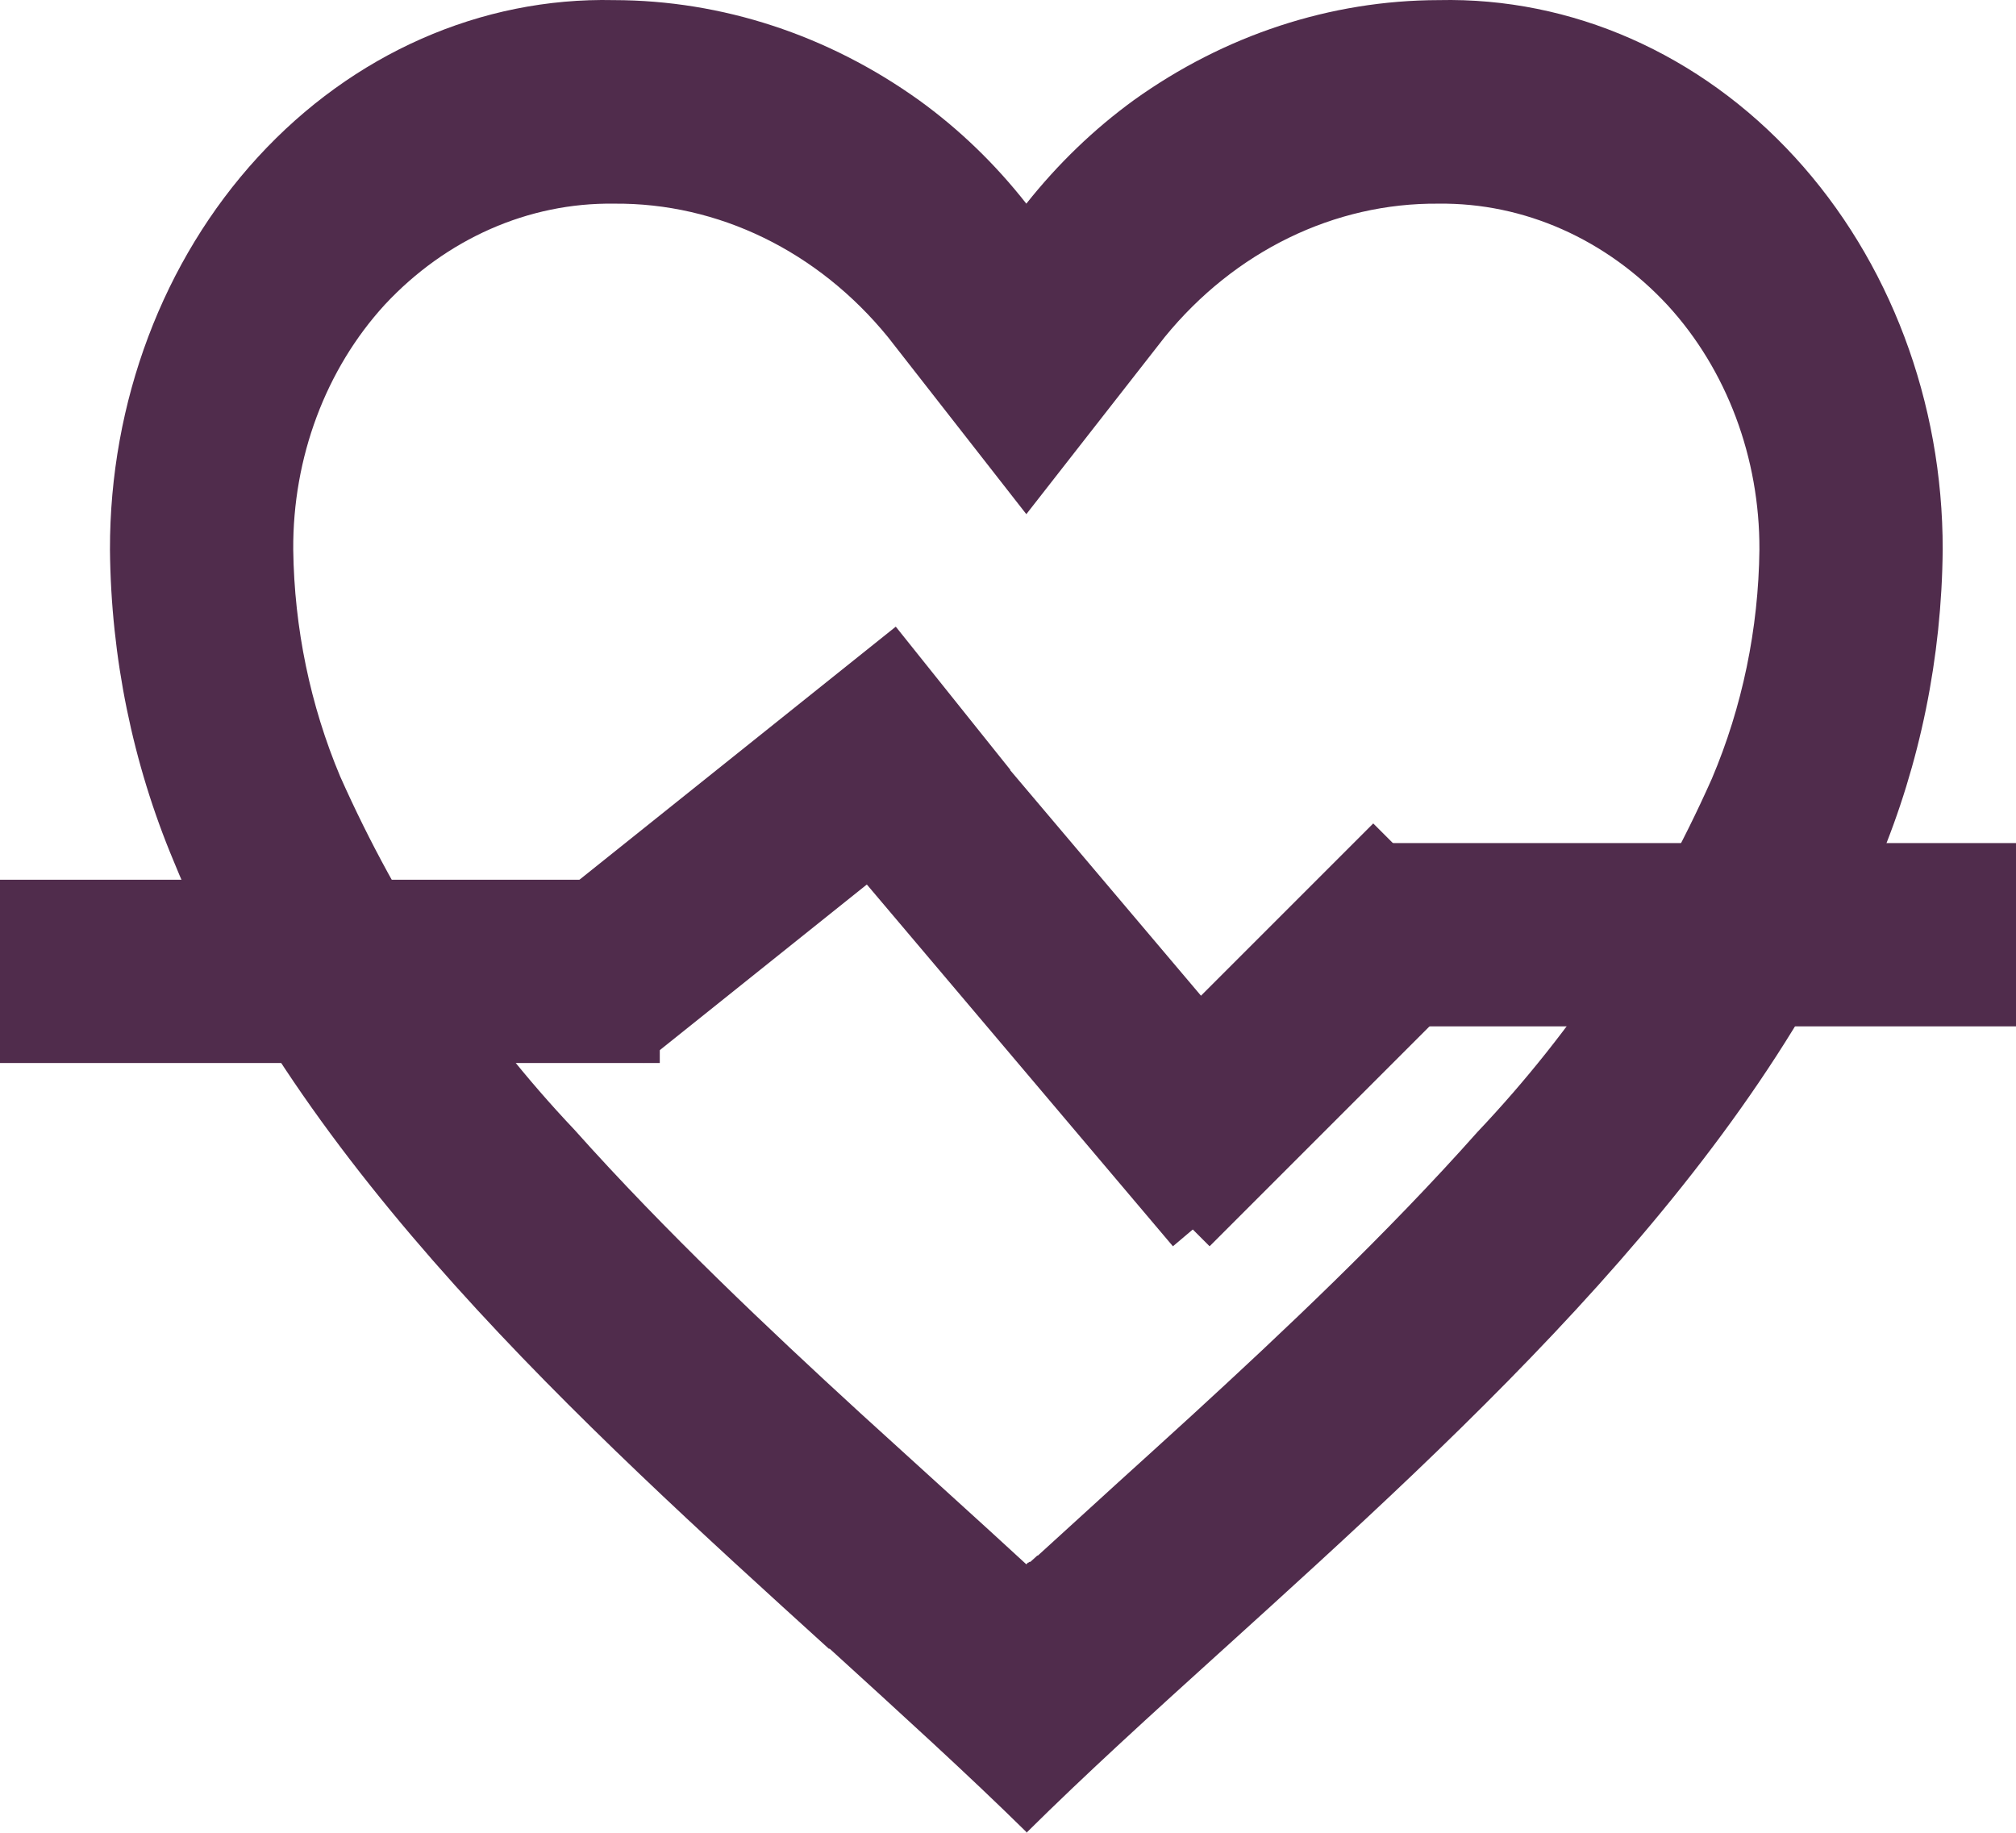
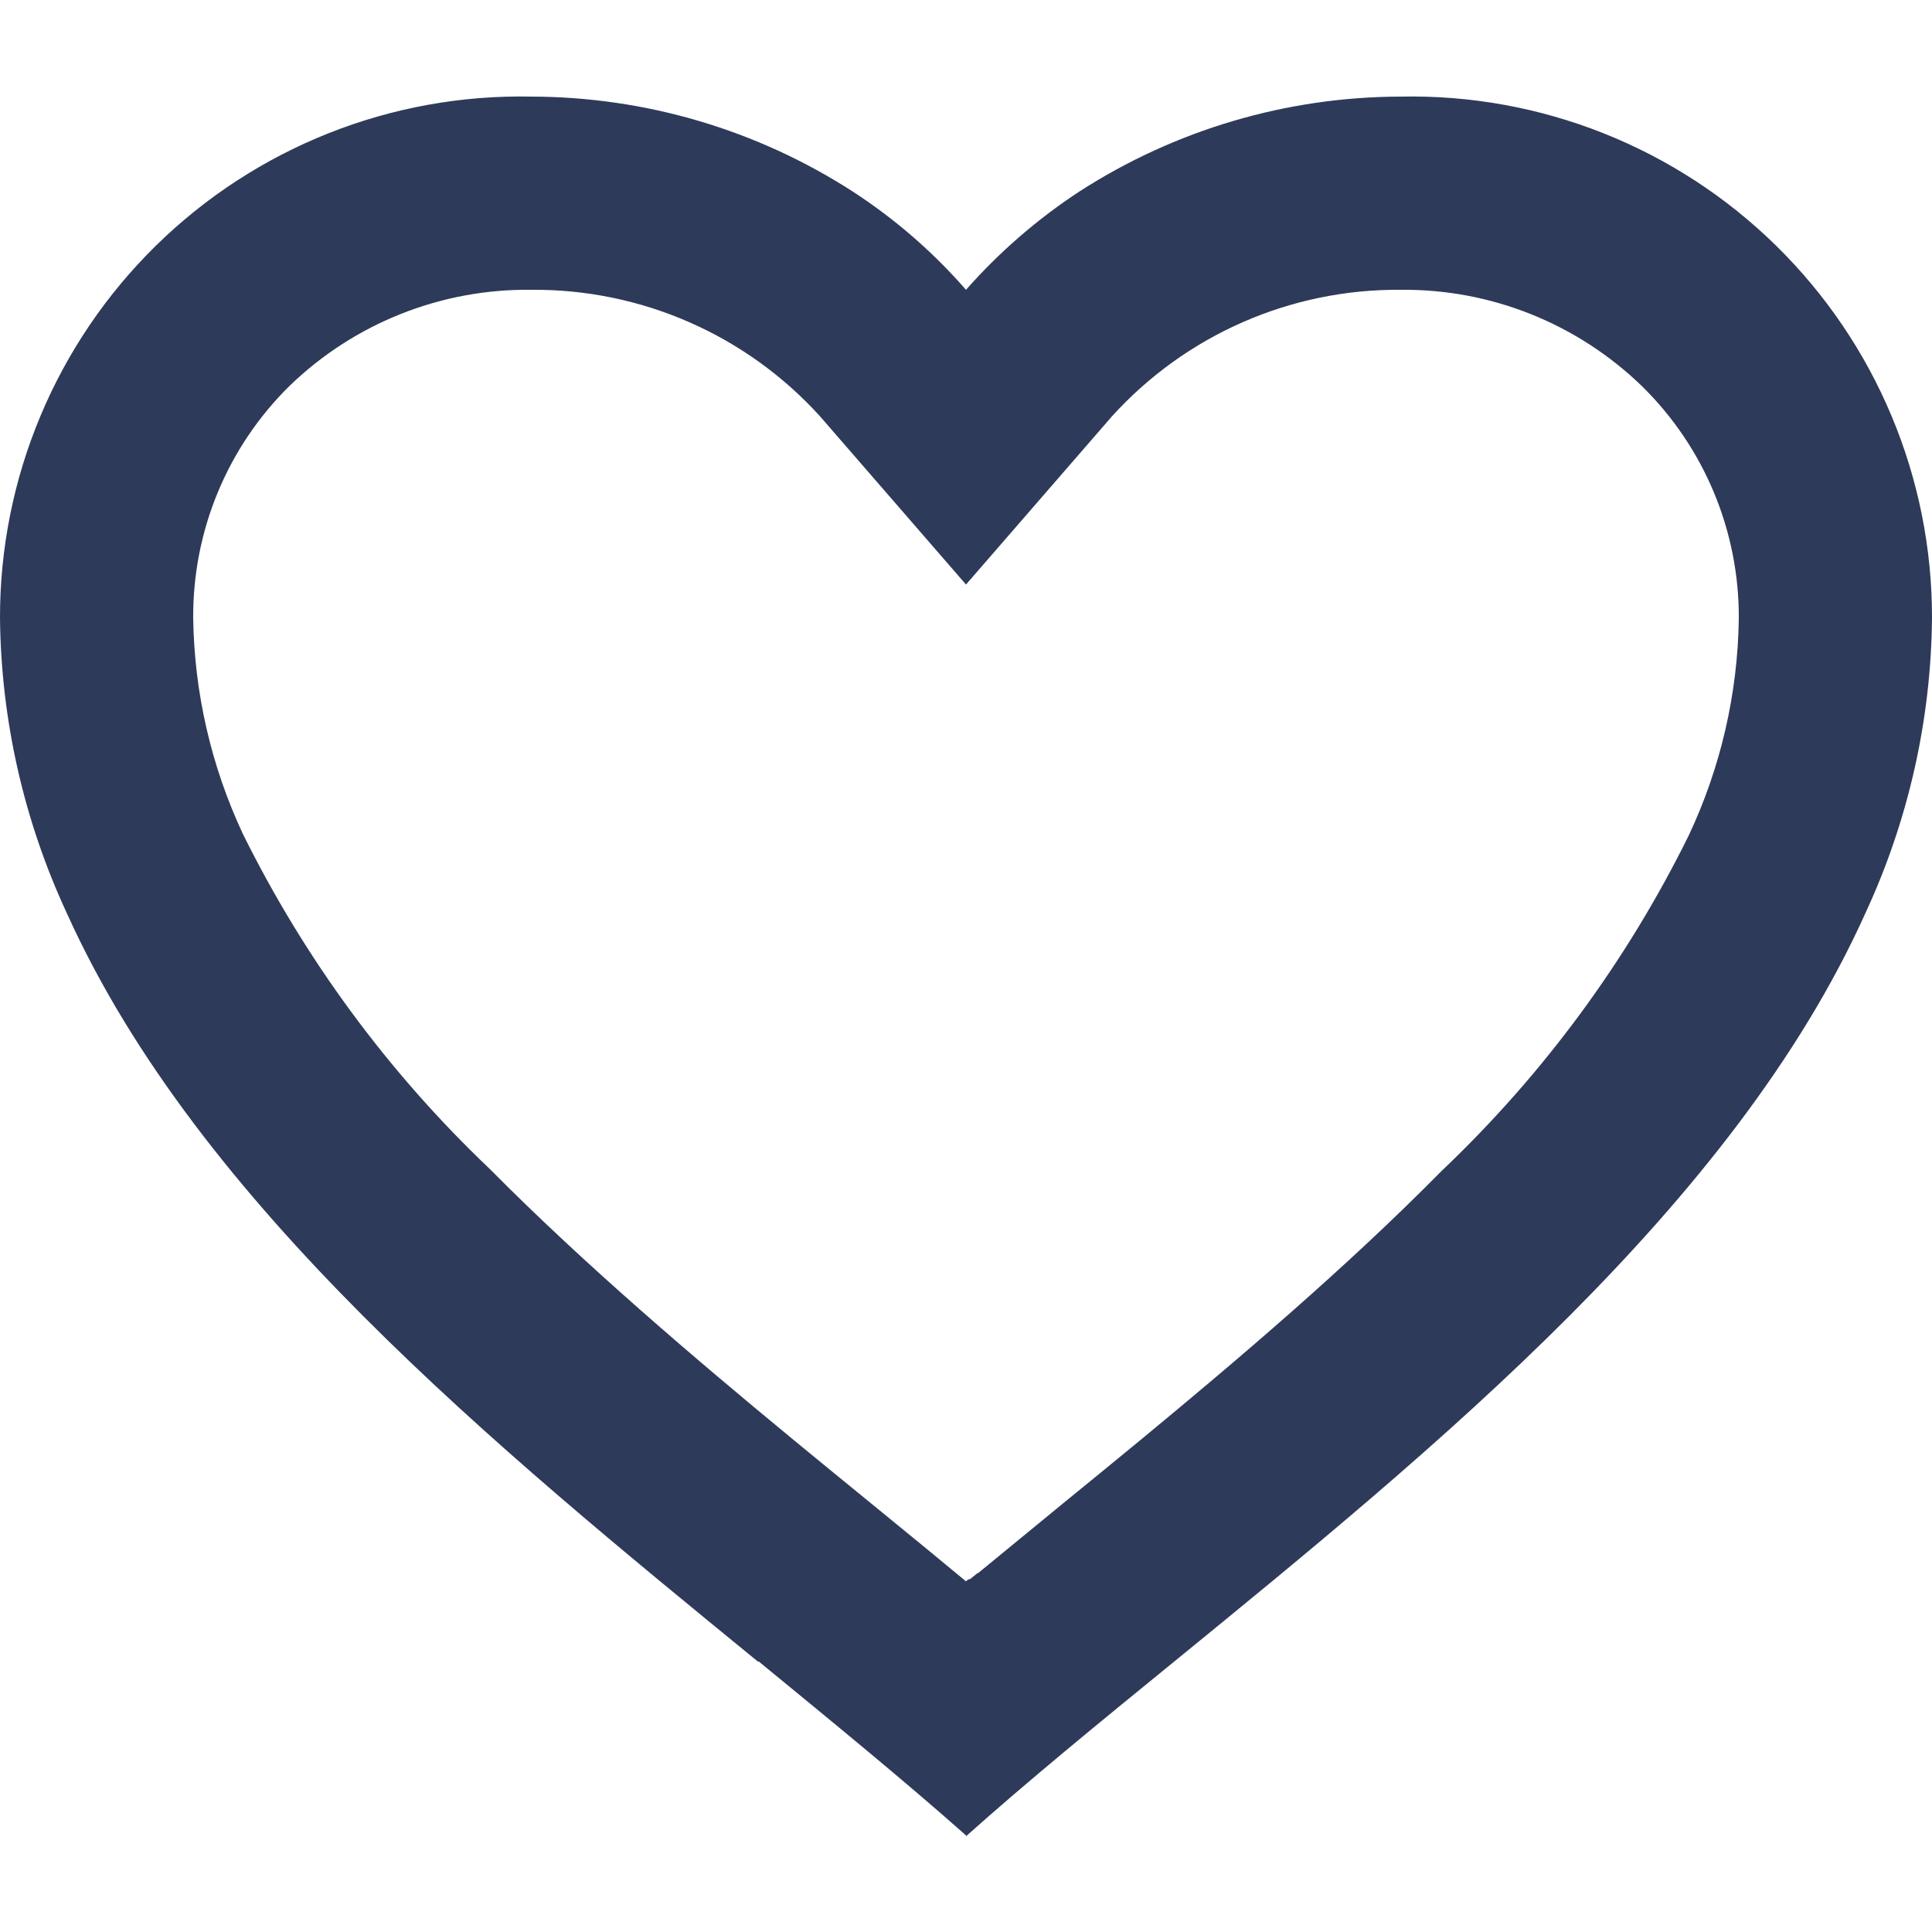
- <svg xmlns="http://www.w3.org/2000/svg" width="55" height="50" viewBox="0 0 55 50" fill="none">
-   <path d="M28 49.978C26.387 48.39 24.565 46.738 22.637 44.98H22.613C15.825 38.817 8.133 31.843 4.735 23.486C3.619 20.825 3.027 17.93 3 14.995C2.993 10.968 4.447 7.108 7.035 4.286C9.622 1.465 13.124 -0.079 16.75 0.003C19.702 0.008 22.59 0.956 25.07 2.732C26.16 3.518 27.146 4.468 28 5.556C28.859 4.473 29.845 3.523 30.933 2.732C33.412 0.955 36.299 0.008 39.25 0.003C42.876 -0.079 46.378 1.465 48.965 4.286C51.553 7.108 53.007 10.968 53 14.995C52.974 17.935 52.383 20.835 51.265 23.5C47.867 31.856 40.178 38.828 33.39 44.98L33.365 45.002C31.435 46.749 29.615 48.401 28.003 50L28 49.978ZM16.75 5.556C14.421 5.524 12.175 6.513 10.5 8.31C8.886 10.071 7.984 12.483 8 14.995C8.028 17.135 8.465 19.243 9.28 21.181C10.884 24.787 13.048 28.05 15.672 30.821C18.15 33.597 21 36.285 23.465 38.545C24.148 39.169 24.843 39.8 25.538 40.43L25.975 40.827C26.642 41.432 27.332 42.06 28 42.676L28.032 42.643L28.047 42.629H28.062L28.085 42.609H28.098H28.11L28.155 42.568L28.258 42.476L28.275 42.459L28.302 42.437H28.317L28.34 42.415L30 40.902L30.435 40.505C31.137 39.869 31.832 39.239 32.515 38.614C34.98 36.354 37.833 33.669 40.31 30.879C42.935 28.11 45.099 24.848 46.703 21.242C47.533 19.287 47.975 17.157 48 14.995C48.01 12.491 47.109 10.088 45.5 8.332C43.828 6.527 41.581 5.529 39.25 5.556C36.405 5.529 33.685 6.853 31.775 9.196L28 14.027L24.225 9.196C22.315 6.853 19.595 5.529 16.75 5.556Z" fill="#502C4C" />
-   <line y1="26.5" x2="18" y2="26.5" stroke="#502C4C" stroke-width="5" />
-   <line x1="37" y1="25.5" x2="55" y2="25.5" stroke="#502C4C" stroke-width="5" />
-   <path d="M16 27.048L26 19.048" stroke="#502C4C" stroke-width="5" />
-   <line x1="22.909" y1="19.385" x2="33.908" y2="32.385" stroke="#502C4C" stroke-width="5" />
-   <line x1="31.232" y1="32.232" x2="39.232" y2="24.232" stroke="#502C4C" stroke-width="5" />
+ <svg xmlns="http://www.w3.org/2000/svg" width="20" height="20" viewBox="0 0 20 20" fill="none">
+   <path d="M10 19C9.355 18.428 8.626 17.833 7.855 17.2H7.845C5.13 14.98 2.053 12.468 0.694 9.458C0.248 8.5 0.011 7.457 1.1406e-05 6.4C-0.003 4.949 0.579 3.559 1.614 2.543C2.649 1.527 4.05 0.97 5.5 1C6.681 1.002 7.836 1.343 8.828 1.983C9.264 2.266 9.658 2.608 10 3C10.344 2.61 10.738 2.268 11.173 1.983C12.165 1.343 13.32 1.002 14.5 1C15.95 0.97 17.351 1.527 18.386 2.543C19.421 3.559 20.003 4.949 20 6.4C19.99 7.459 19.753 8.503 19.306 9.463C17.947 12.473 14.871 14.984 12.156 17.2L12.146 17.208C11.374 17.837 10.646 18.432 10.001 19.008L10 19ZM5.5 3C4.569 2.988 3.67 3.345 3 3.992C2.354 4.626 1.994 5.495 2 6.4C2.011 7.17 2.186 7.93 2.512 8.628C3.154 9.927 4.019 11.102 5.069 12.1C6.06 13.1 7.2 14.068 8.186 14.882C8.459 15.107 8.737 15.334 9.015 15.561L9.19 15.704C9.457 15.922 9.733 16.148 10 16.37L10.013 16.358L10.019 16.353H10.025L10.034 16.346H10.039H10.044L10.062 16.331L10.103 16.298L10.11 16.292L10.121 16.284H10.127L10.136 16.276L10.8 15.731L10.974 15.588C11.255 15.359 11.533 15.132 11.806 14.907C12.792 14.093 13.933 13.126 14.924 12.121C15.974 11.124 16.84 9.949 17.481 8.65C17.813 7.946 17.99 7.178 18 6.4C18.004 5.498 17.643 4.632 17 4C16.331 3.35 15.433 2.99 14.5 3C13.362 2.99 12.274 3.467 11.51 4.311L10 6.051L8.49 4.311C7.726 3.467 6.638 2.99 5.5 3Z" fill="#2E3A59" />
</svg>
